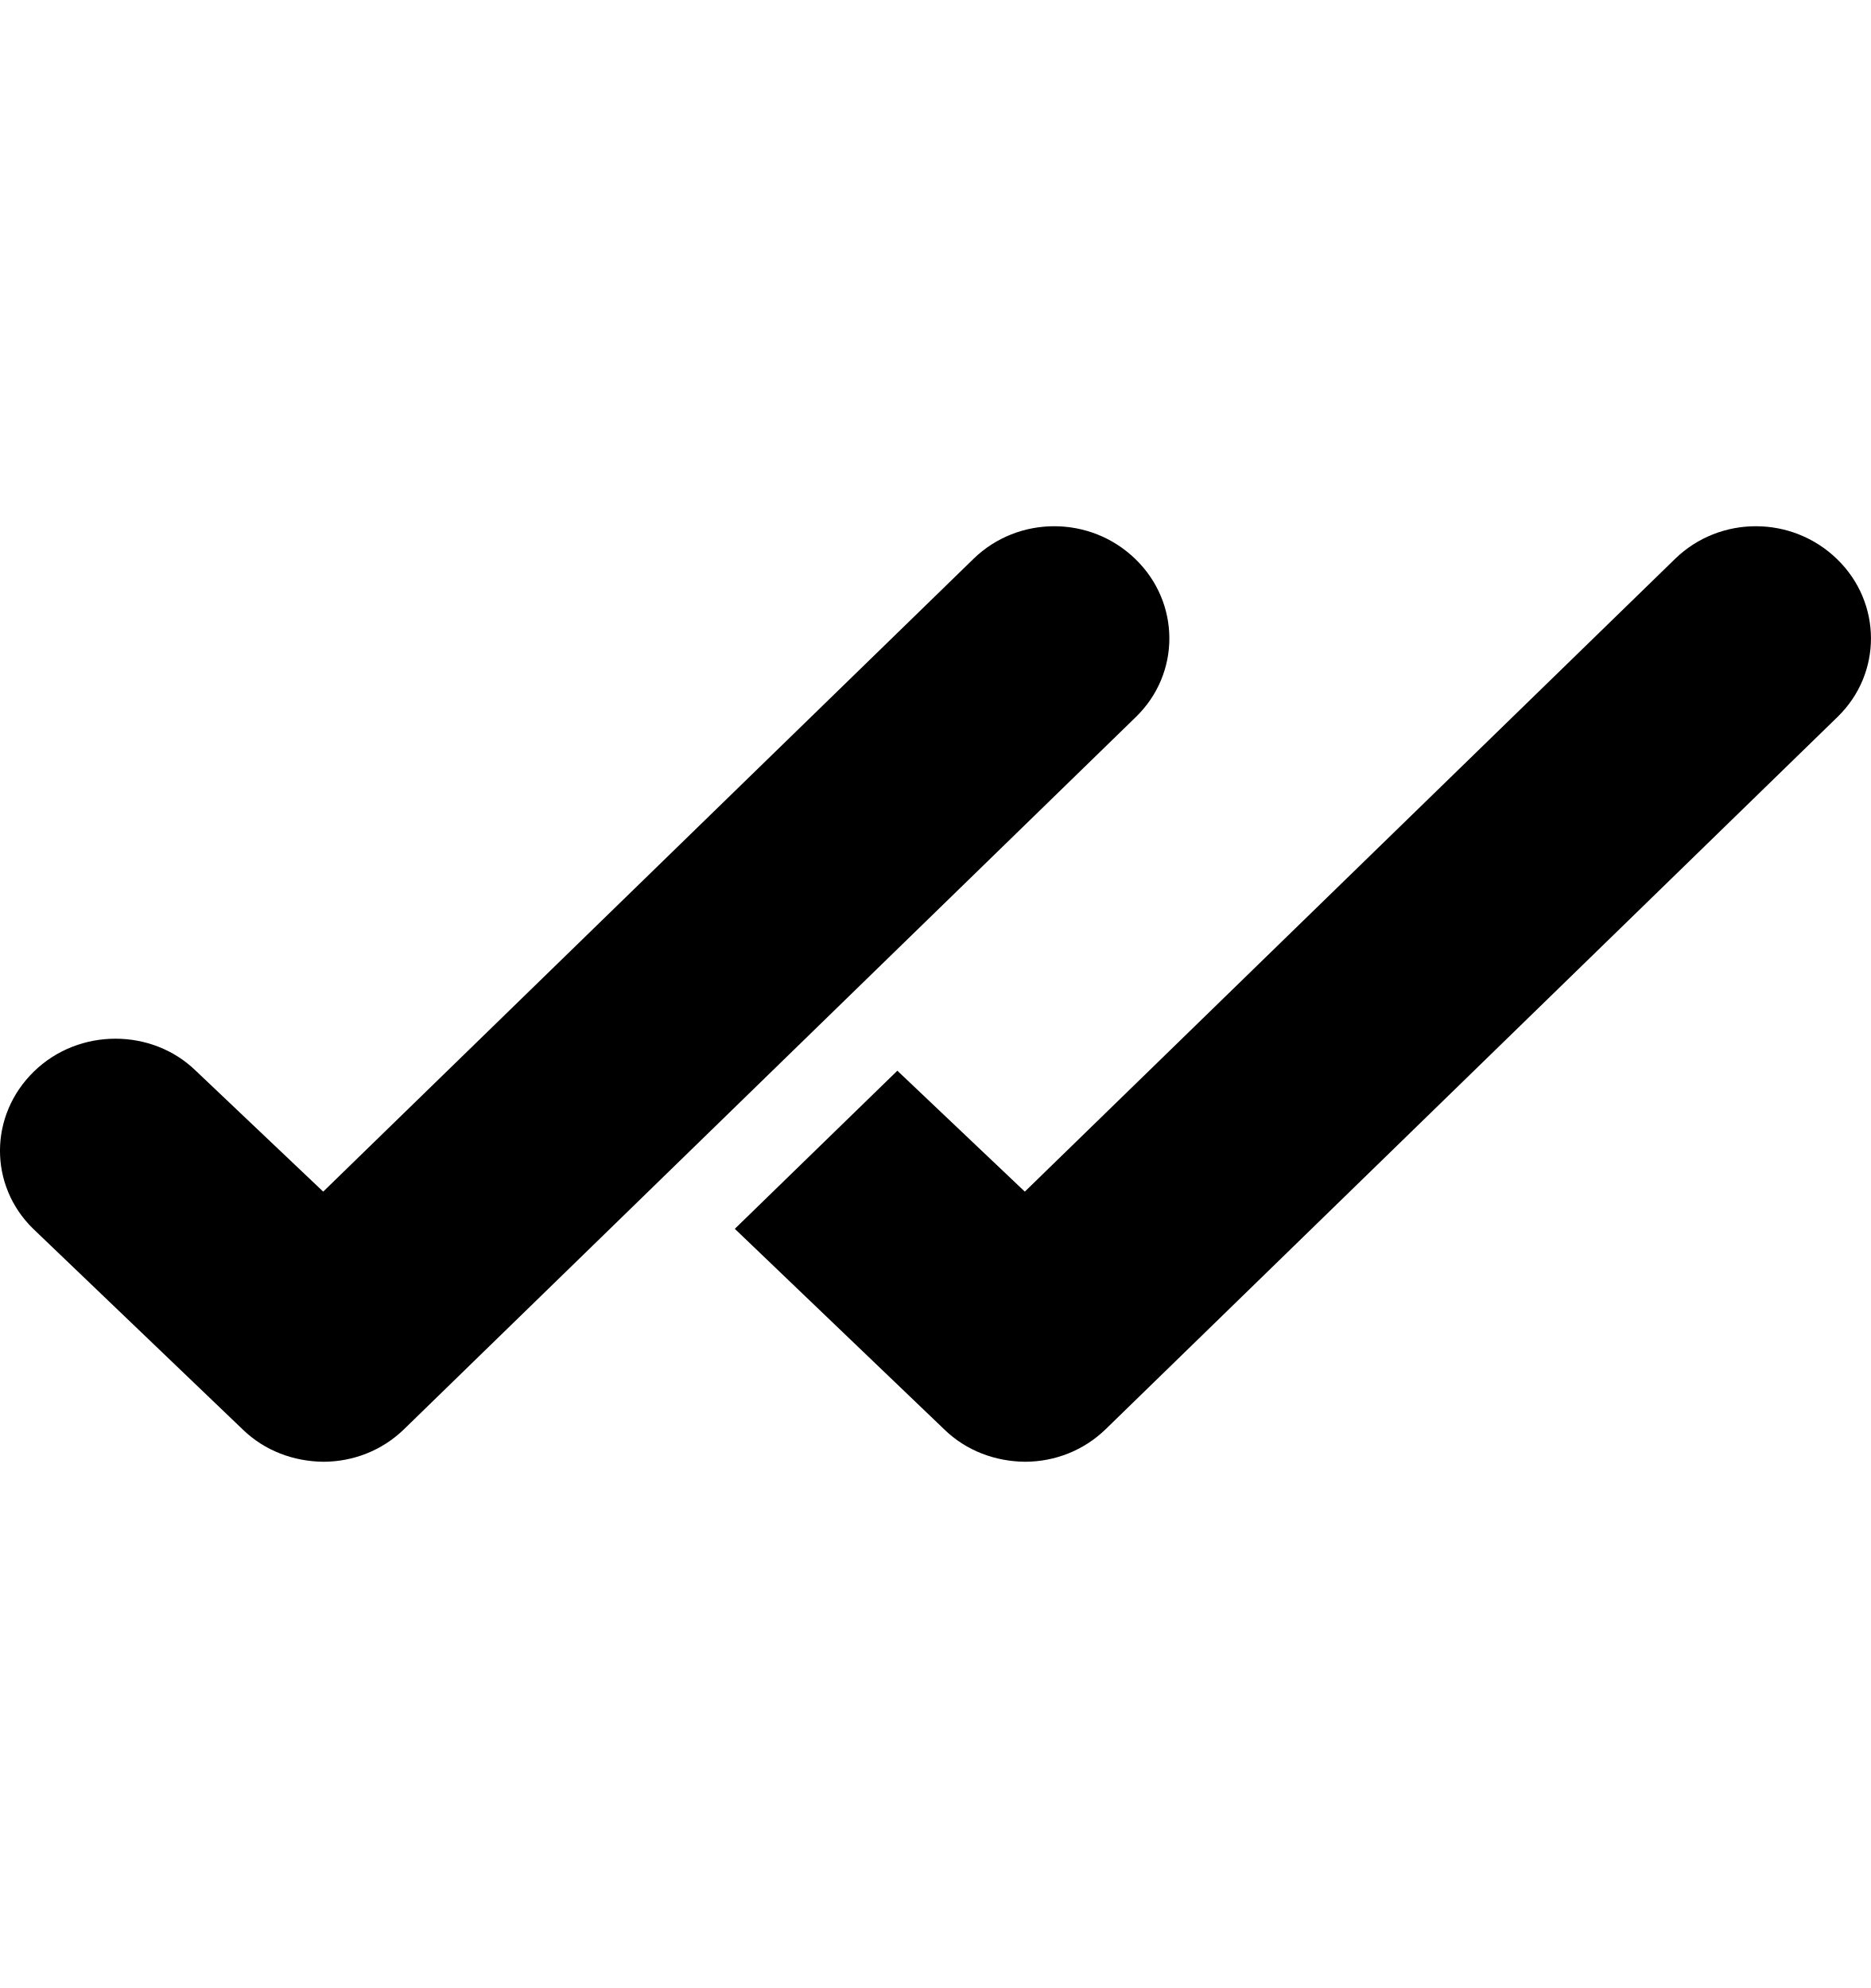
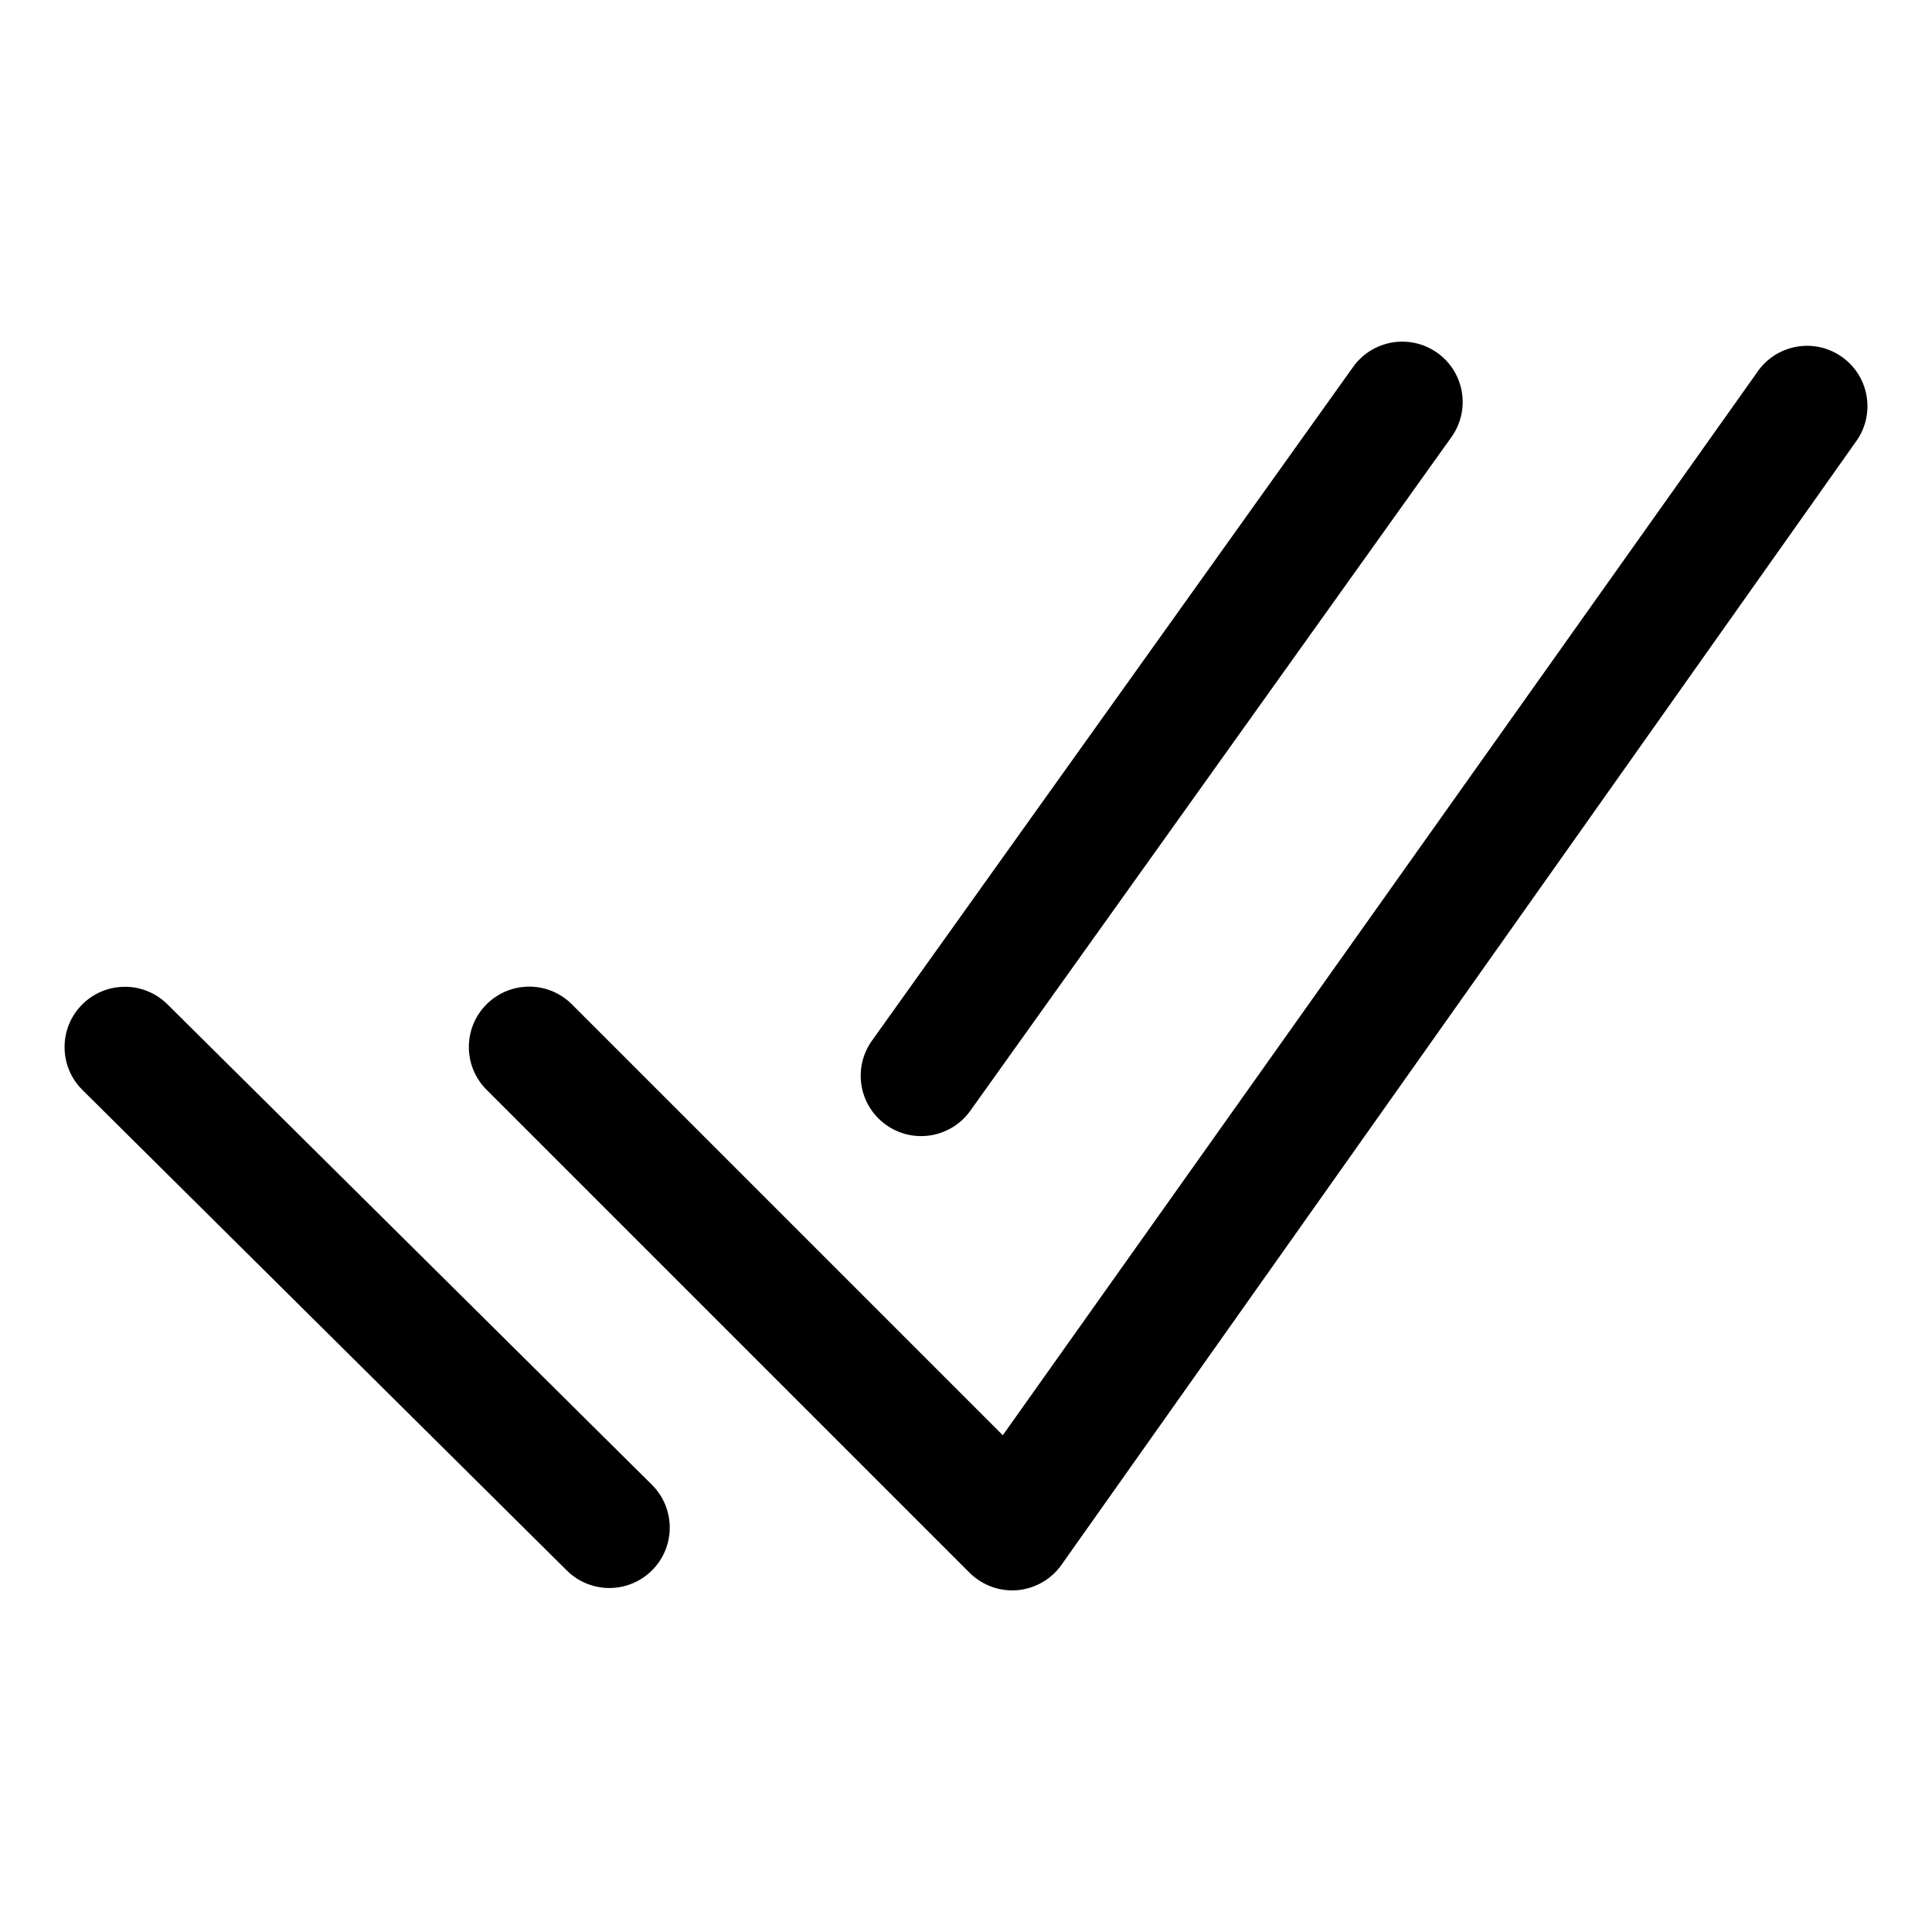
- <svg xmlns="http://www.w3.org/2000/svg" width="16" height="17" viewBox="0 0 16 17" fill="none">
-   <path fill-rule="evenodd" clip-rule="evenodd" d="M2.764 10.19L8.325 4.779C8.707 4.407 9.325 4.406 9.711 4.782C10.095 5.155 10.097 5.759 9.714 6.131L3.456 12.221C3.266 12.406 3.018 12.499 2.768 12.5C2.512 12.498 2.263 12.406 2.076 12.224L0.284 10.508C-0.096 10.138 -0.096 9.538 0.291 9.162C0.674 8.789 1.299 8.791 1.674 9.156L2.764 10.19Z" fill="black" />
-   <path fill-rule="evenodd" clip-rule="evenodd" d="M8.764 10.19L14.325 4.779C14.707 4.407 15.325 4.406 15.711 4.782C16.095 5.155 16.097 5.759 15.714 6.131L9.456 12.221C9.266 12.406 9.018 12.499 8.768 12.5C8.512 12.498 8.263 12.406 8.076 12.224L6.284 10.508L7.674 9.156L8.764 10.19Z" fill="black" />
+ <svg xmlns="http://www.w3.org/2000/svg" width="24" height="24" viewBox="0 0 24 24" fill="none">
+   <path fill-rule="evenodd" clip-rule="evenodd" d="M22.864 4.422C23.209 4.652 23.302 5.117 23.072 5.462L13.198 19.422C13.073 19.609 12.871 19.73 12.648 19.753C12.424 19.775 12.203 19.695 12.044 19.537L6.044 13.537C5.751 13.244 5.751 12.769 6.044 12.476C6.337 12.183 6.811 12.183 7.104 12.476L12.457 17.829L21.824 4.63C22.054 4.285 22.519 4.192 22.864 4.422Z" fill="black" />
+   <path fill-rule="evenodd" clip-rule="evenodd" d="M17.856 4.384C18.193 4.624 18.271 5.093 18.03 5.43L12.053 13.799C11.812 14.136 11.343 14.214 11.006 13.973C10.669 13.732 10.591 13.264 10.832 12.927L16.809 4.558C17.05 4.221 17.518 4.143 17.856 4.384Z" fill="black" />
+   <path fill-rule="evenodd" clip-rule="evenodd" d="M1.019 12.48C1.311 12.186 1.786 12.184 2.08 12.476L8.098 18.444C8.392 18.736 8.394 19.211 8.102 19.505C7.81 19.799 7.335 19.801 7.041 19.509L1.024 13.54C0.73 13.249 0.728 12.774 1.019 12.48Z" fill="black" />
</svg>
